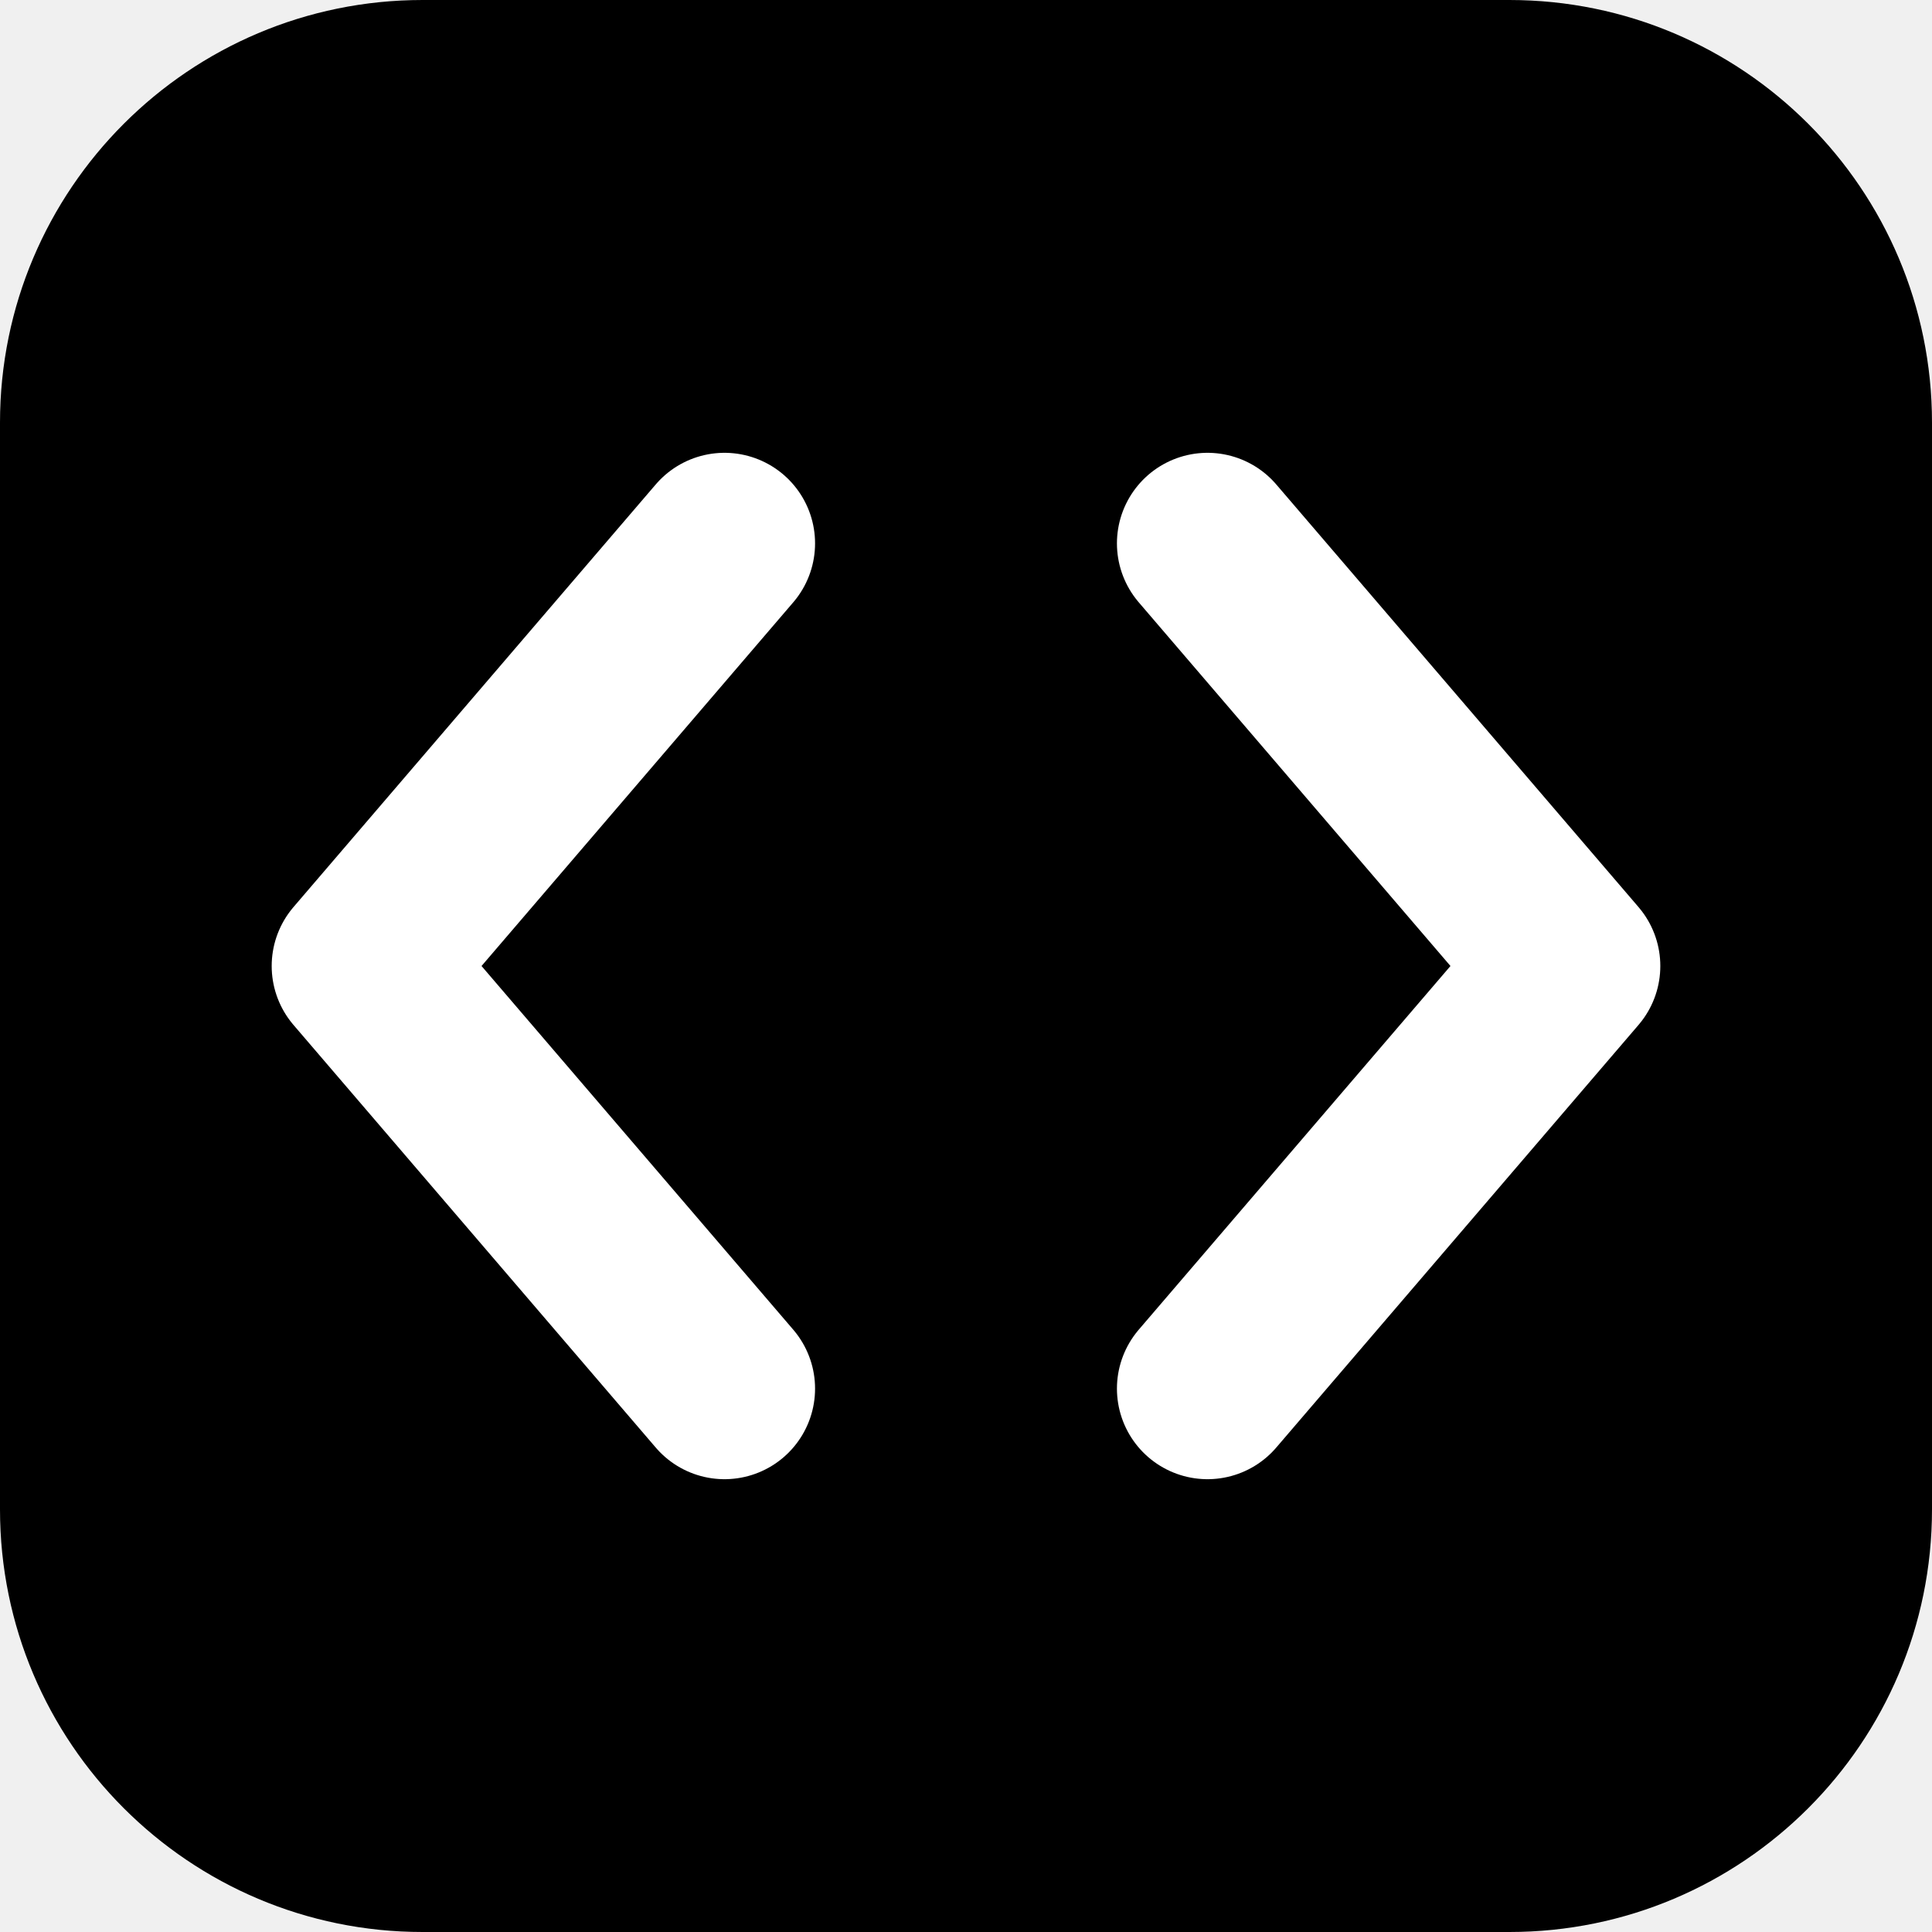
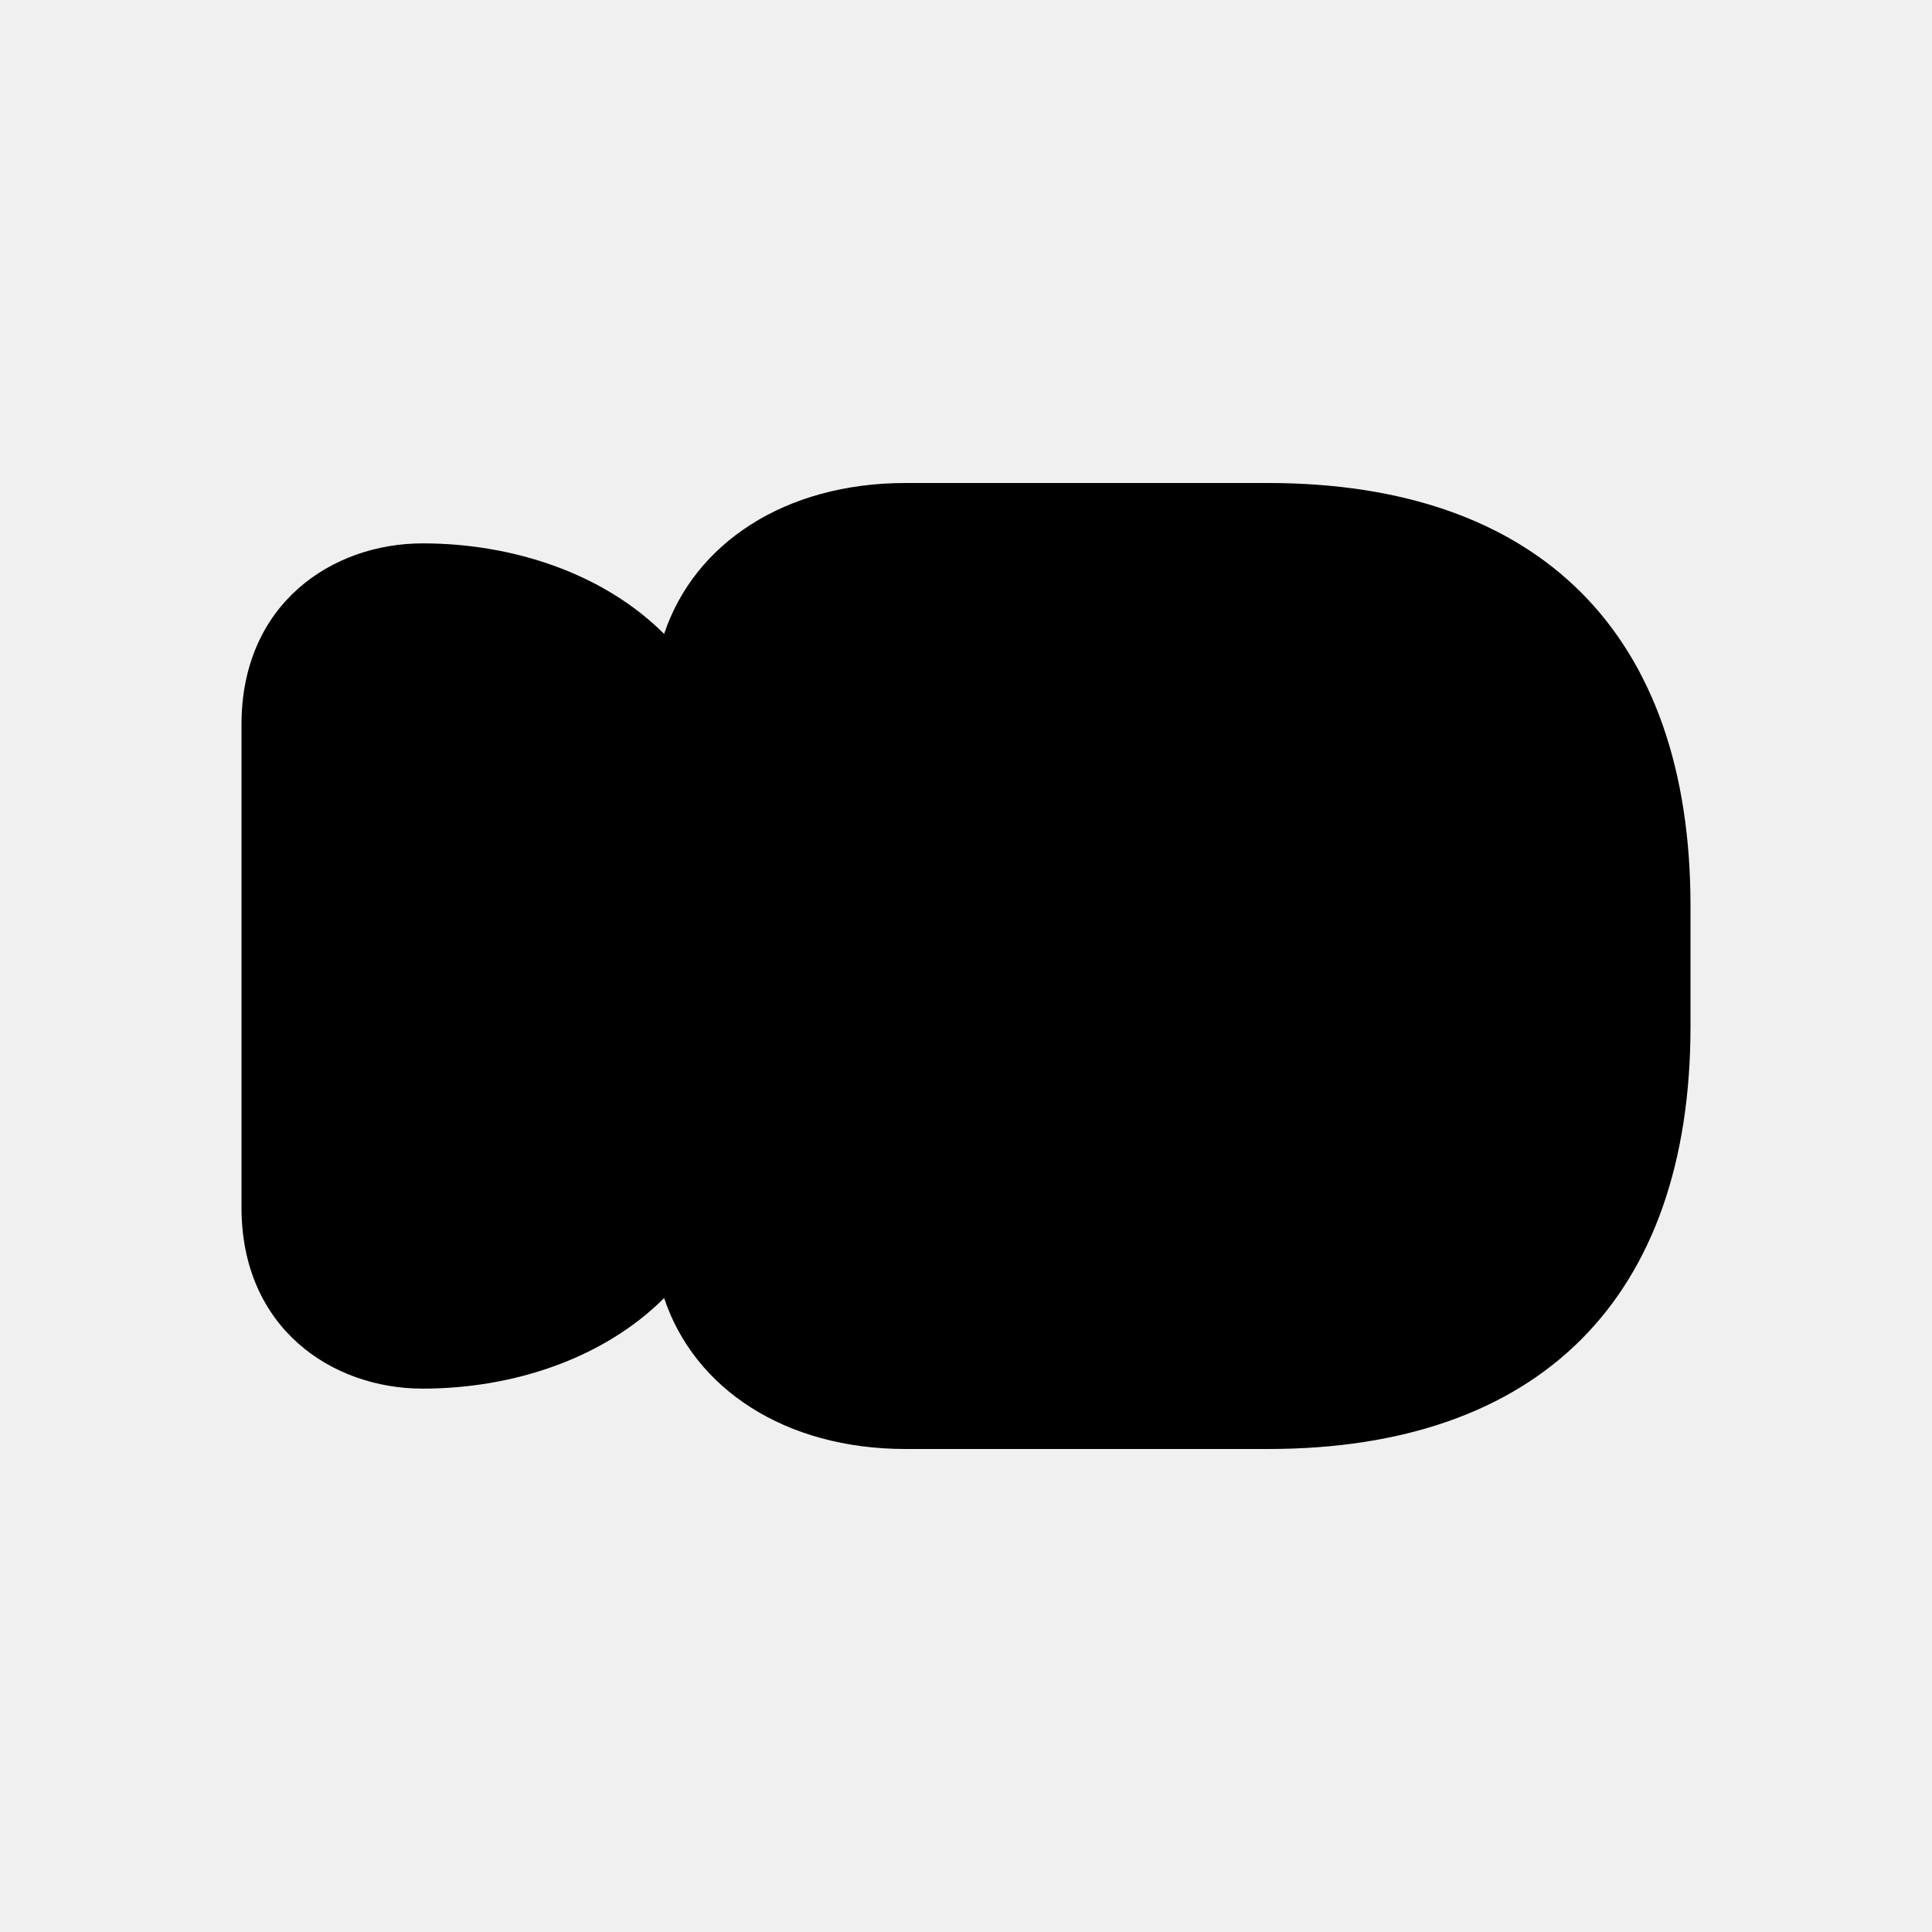
- <svg xmlns="http://www.w3.org/2000/svg" viewBox="0 0 32 32" fill="none">
-   <rect width="32" height="32" rx="7" fill="currentColor" />
-   <path d="M12 9L6 16L12 23" stroke="white" stroke-width="3" stroke-linecap="round" stroke-linejoin="round" />
-   <path d="M20 9L26 16L20 23" stroke="white" stroke-width="3" stroke-linecap="round" stroke-linejoin="round" />
+ <svg xmlns="http://www.w3.org/2000/svg" viewBox="0 0 32 32">
+   <path fill="currentColor" d="M21 8c4.5 0 7 2.5 7 7v2c0 4.5-2.5 7-7 7h-6c-2 0-3.5-1-4-2.5c-1 1-2.5 1.5-4 1.5c-1.5 0-3-1-3-3v-8c0-2 1.5-3 3-3c1.5 0 3 .5 4 1.5c.5-1.5 2-2.5 4-2.5h6z" />
</svg>
